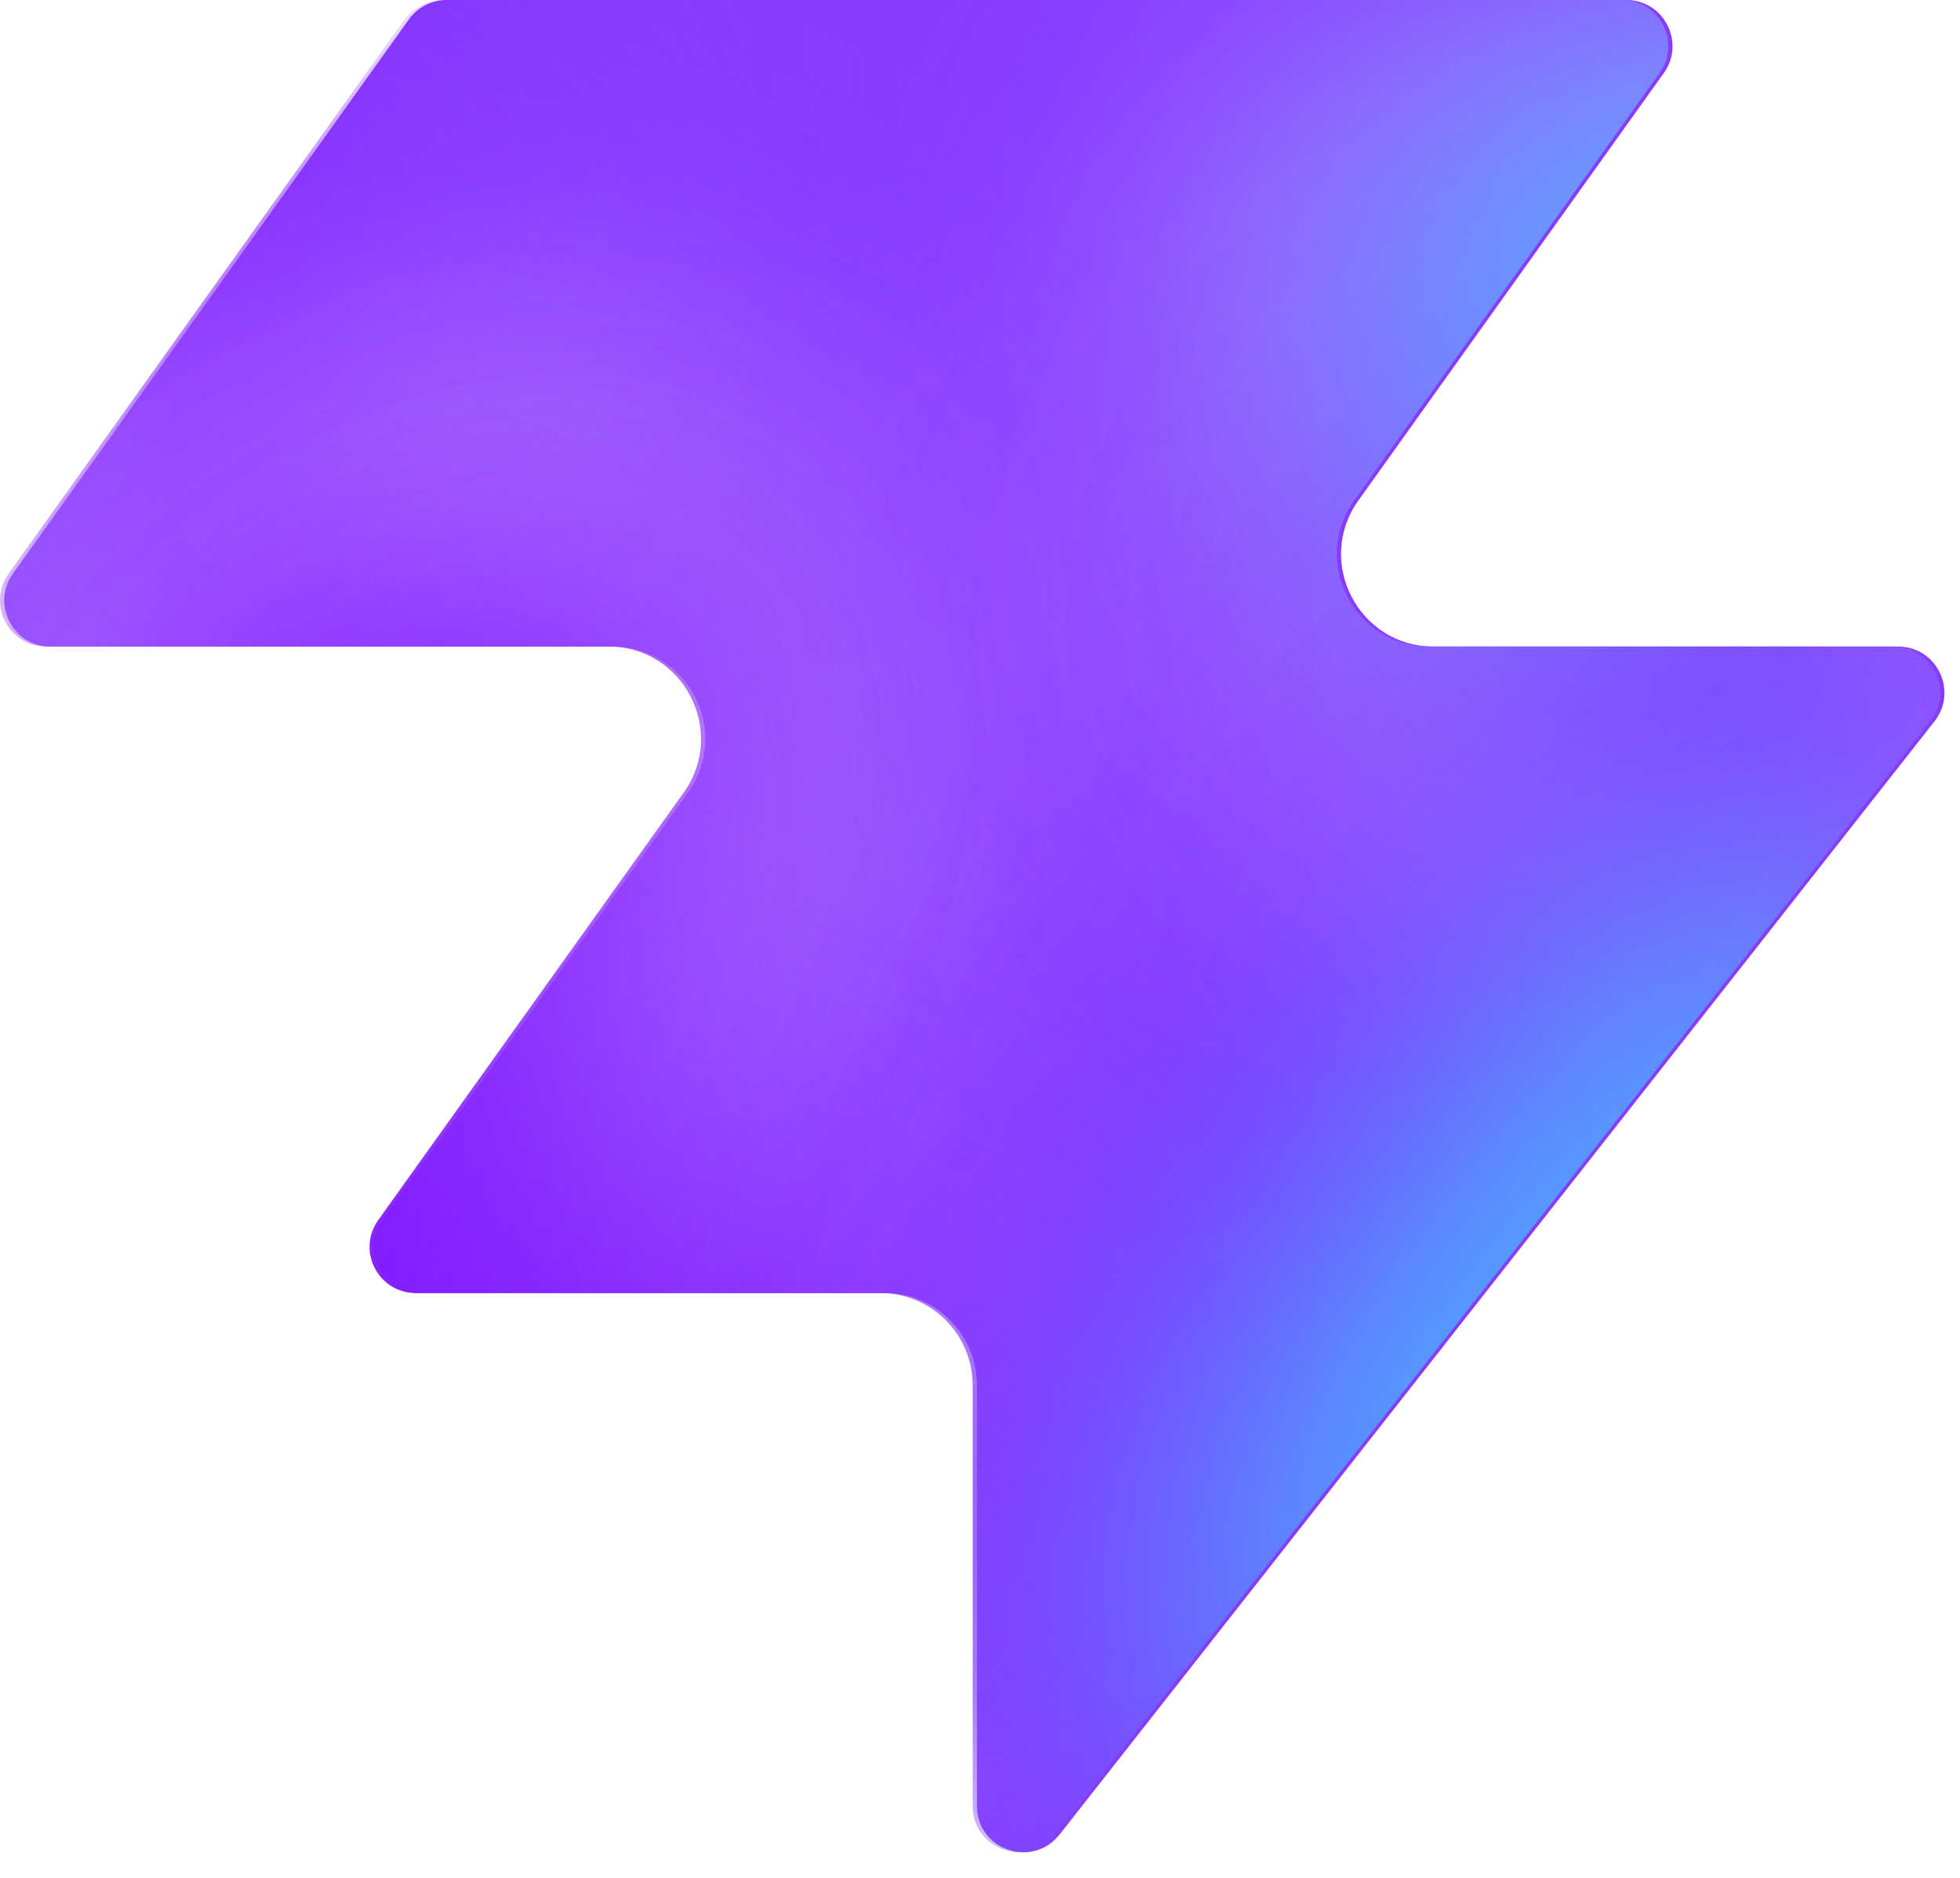
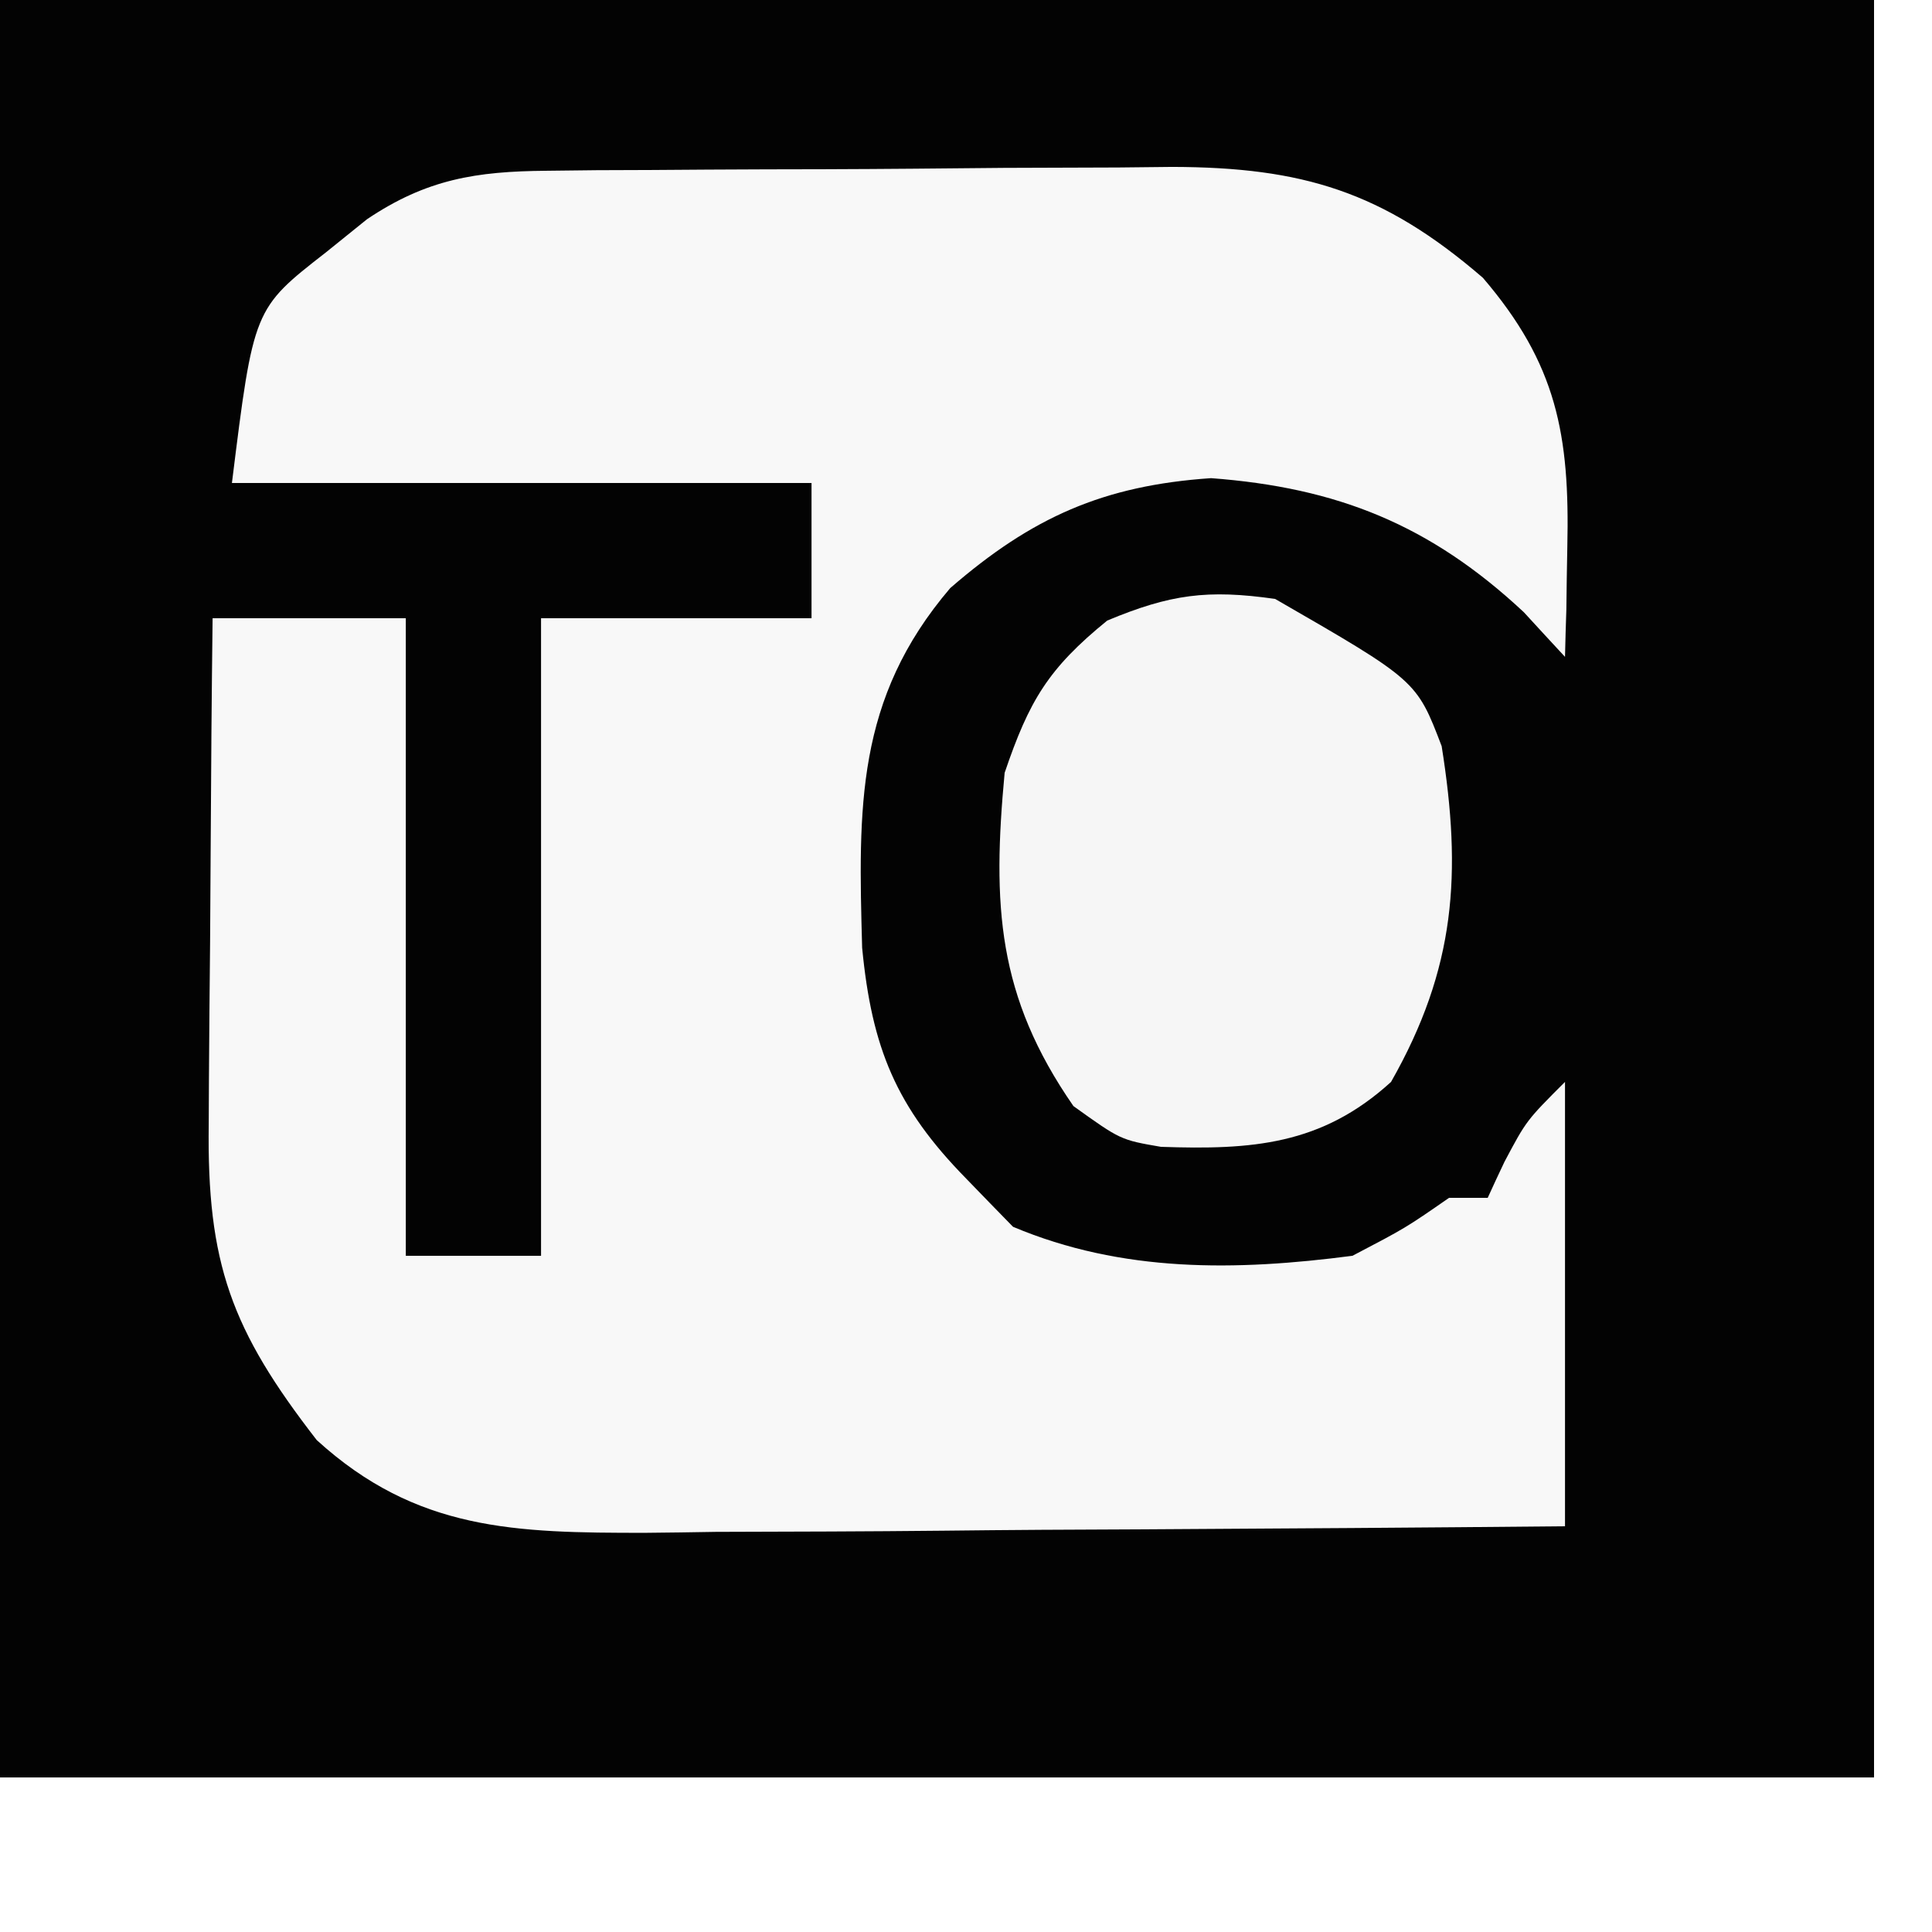
- <svg xmlns="http://www.w3.org/2000/svg" width="48" height="46" fill="none" viewBox="0 0 48 46">
-   <path fill="#863bff" d="M25.946 44.938c-.664.845-2.021.375-2.021-.698V33.937a2.26 2.26 0 0 0-2.262-2.262H10.287c-.92 0-1.456-1.04-.92-1.788l7.48-10.471c1.07-1.497 0-3.578-1.842-3.578H1.237c-.92 0-1.456-1.04-.92-1.788L10.013.474c.214-.297.556-.474.92-.474h28.894c.92 0 1.456 1.04.92 1.788l-7.48 10.471c-1.07 1.498 0 3.579 1.842 3.579h11.377c.943 0 1.473 1.088.89 1.83L25.947 44.94z" style="fill:#863bff;fill:color(display-p3 .525 .23 1);fill-opacity:1" />
-   <mask id="a" width="48" height="46" x="0" y="0" maskUnits="userSpaceOnUse" style="mask-type:alpha">
-     <path fill="#000" d="M25.842 44.938c-.664.844-2.021.375-2.021-.698V33.937a2.26 2.26 0 0 0-2.262-2.262H10.183c-.92 0-1.456-1.04-.92-1.788l7.48-10.471c1.07-1.498 0-3.579-1.842-3.579H1.133c-.92 0-1.456-1.04-.92-1.787L9.91.473c.214-.297.556-.474.92-.474h28.894c.92 0 1.456 1.04.92 1.788l-7.48 10.471c-1.07 1.498 0 3.578 1.842 3.578h11.377c.943 0 1.473 1.088.89 1.832L25.843 44.94z" style="fill:#000;fill-opacity:1" />
-   </mask>
-   <g mask="url(#a)">
-     <g filter="url(#b)">
-       <ellipse cx="5.508" cy="14.704" fill="#ede6ff" rx="5.508" ry="14.704" style="fill:#ede6ff;fill:color(display-p3 .927 .903 1);fill-opacity:1" transform="matrix(.00324 1 1 -.00324 -4.47 31.516)" />
-     </g>
-     <g filter="url(#c)">
-       <ellipse cx="10.399" cy="29.851" fill="#ede6ff" rx="10.399" ry="29.851" style="fill:#ede6ff;fill:color(display-p3 .927 .903 1);fill-opacity:1" transform="matrix(.00324 1 1 -.00324 -39.328 7.883)" />
-     </g>
-     <g filter="url(#d)">
-       <ellipse cx="5.508" cy="30.487" fill="#7e14ff" rx="5.508" ry="30.487" style="fill:#7e14ff;fill:color(display-p3 .492 .077 1);fill-opacity:1" transform="rotate(89.814 -25.913 -14.639)scale(1 -1)" />
-     </g>
-     <g filter="url(#e)">
-       <ellipse cx="5.508" cy="30.599" fill="#7e14ff" rx="5.508" ry="30.599" style="fill:#7e14ff;fill:color(display-p3 .492 .077 1);fill-opacity:1" transform="rotate(89.814 -32.644 -3.334)scale(1 -1)" />
-     </g>
-     <g filter="url(#f)">
-       <ellipse cx="5.508" cy="30.599" fill="#7e14ff" rx="5.508" ry="30.599" style="fill:#7e14ff;fill:color(display-p3 .492 .077 1);fill-opacity:1" transform="matrix(.00324 1 1 -.00324 -34.34 30.47)" />
-     </g>
-     <g filter="url(#g)">
-       <ellipse cx="14.072" cy="22.078" fill="#ede6ff" rx="14.072" ry="22.078" style="fill:#ede6ff;fill:color(display-p3 .927 .903 1);fill-opacity:1" transform="rotate(93.35 24.506 48.493)scale(-1 1)" />
-     </g>
-     <g filter="url(#h)">
-       <ellipse cx="3.47" cy="21.501" fill="#7e14ff" rx="3.47" ry="21.501" style="fill:#7e14ff;fill:color(display-p3 .492 .077 1);fill-opacity:1" transform="rotate(89.009 28.708 47.59)scale(-1 1)" />
-     </g>
-     <g filter="url(#i)">
-       <ellipse cx="3.47" cy="21.501" fill="#7e14ff" rx="3.47" ry="21.501" style="fill:#7e14ff;fill:color(display-p3 .492 .077 1);fill-opacity:1" transform="rotate(89.009 28.708 47.59)scale(-1 1)" />
-     </g>
-     <g filter="url(#j)">
-       <ellipse cx=".387" cy="8.972" fill="#7e14ff" rx="4.407" ry="29.108" style="fill:#7e14ff;fill:color(display-p3 .492 .077 1);fill-opacity:1" transform="rotate(39.51 .387 8.972)" />
-     </g>
-     <g filter="url(#k)">
-       <ellipse cx="47.523" cy="-6.092" fill="#7e14ff" rx="4.407" ry="29.108" style="fill:#7e14ff;fill:color(display-p3 .492 .077 1);fill-opacity:1" transform="rotate(37.892 47.523 -6.092)" />
-     </g>
-     <g filter="url(#l)">
-       <ellipse cx="41.412" cy="6.333" fill="#47bfff" rx="5.971" ry="9.665" style="fill:#47bfff;fill:color(display-p3 .28 .748 1);fill-opacity:1" transform="rotate(37.892 41.412 6.333)" />
-     </g>
-     <g filter="url(#m)">
-       <ellipse cx="-1.879" cy="38.332" fill="#7e14ff" rx="4.407" ry="29.108" style="fill:#7e14ff;fill:color(display-p3 .492 .077 1);fill-opacity:1" transform="rotate(37.892 -1.88 38.332)" />
-     </g>
-     <g filter="url(#n)">
-       <ellipse cx="-1.879" cy="38.332" fill="#7e14ff" rx="4.407" ry="29.108" style="fill:#7e14ff;fill:color(display-p3 .492 .077 1);fill-opacity:1" transform="rotate(37.892 -1.88 38.332)" />
-     </g>
-     <g filter="url(#o)">
-       <ellipse cx="35.651" cy="29.907" fill="#7e14ff" rx="4.407" ry="29.108" style="fill:#7e14ff;fill:color(display-p3 .492 .077 1);fill-opacity:1" transform="rotate(37.892 35.651 29.907)" />
-     </g>
-     <g filter="url(#p)">
-       <ellipse cx="38.418" cy="32.4" fill="#47bfff" rx="5.971" ry="15.297" style="fill:#47bfff;fill:color(display-p3 .28 .748 1);fill-opacity:1" transform="rotate(37.892 38.418 32.4)" />
-     </g>
-   </g>
-   <defs>
-     <filter id="b" width="60.045" height="41.654" x="-19.77" y="16.149" color-interpolation-filters="sRGB" filterUnits="userSpaceOnUse">
-       <feFlood flood-opacity="0" result="BackgroundImageFix" />
-       <feBlend in="SourceGraphic" in2="BackgroundImageFix" result="shape" />
-       <feGaussianBlur result="effect1_foregroundBlur_2002_17158" stdDeviation="7.659" />
-     </filter>
-     <filter id="c" width="90.34" height="51.437" x="-54.613" y="-7.533" color-interpolation-filters="sRGB" filterUnits="userSpaceOnUse">
-       <feFlood flood-opacity="0" result="BackgroundImageFix" />
-       <feBlend in="SourceGraphic" in2="BackgroundImageFix" result="shape" />
-       <feGaussianBlur result="effect1_foregroundBlur_2002_17158" stdDeviation="7.659" />
-     </filter>
-     <filter id="d" width="79.355" height="29.4" x="-49.64" y="2.03" color-interpolation-filters="sRGB" filterUnits="userSpaceOnUse">
-       <feFlood flood-opacity="0" result="BackgroundImageFix" />
-       <feBlend in="SourceGraphic" in2="BackgroundImageFix" result="shape" />
-       <feGaussianBlur result="effect1_foregroundBlur_2002_17158" stdDeviation="4.596" />
-     </filter>
-     <filter id="e" width="79.579" height="29.4" x="-45.045" y="20.029" color-interpolation-filters="sRGB" filterUnits="userSpaceOnUse">
-       <feFlood flood-opacity="0" result="BackgroundImageFix" />
-       <feBlend in="SourceGraphic" in2="BackgroundImageFix" result="shape" />
-       <feGaussianBlur result="effect1_foregroundBlur_2002_17158" stdDeviation="4.596" />
-     </filter>
-     <filter id="f" width="79.579" height="29.4" x="-43.513" y="21.178" color-interpolation-filters="sRGB" filterUnits="userSpaceOnUse">
-       <feFlood flood-opacity="0" result="BackgroundImageFix" />
-       <feBlend in="SourceGraphic" in2="BackgroundImageFix" result="shape" />
-       <feGaussianBlur result="effect1_foregroundBlur_2002_17158" stdDeviation="4.596" />
-     </filter>
-     <filter id="g" width="74.749" height="58.852" x="15.756" y="-17.901" color-interpolation-filters="sRGB" filterUnits="userSpaceOnUse">
-       <feFlood flood-opacity="0" result="BackgroundImageFix" />
-       <feBlend in="SourceGraphic" in2="BackgroundImageFix" result="shape" />
-       <feGaussianBlur result="effect1_foregroundBlur_2002_17158" stdDeviation="7.659" />
-     </filter>
-     <filter id="h" width="61.377" height="25.362" x="23.548" y="2.284" color-interpolation-filters="sRGB" filterUnits="userSpaceOnUse">
-       <feFlood flood-opacity="0" result="BackgroundImageFix" />
-       <feBlend in="SourceGraphic" in2="BackgroundImageFix" result="shape" />
-       <feGaussianBlur result="effect1_foregroundBlur_2002_17158" stdDeviation="4.596" />
-     </filter>
-     <filter id="i" width="61.377" height="25.362" x="23.548" y="2.284" color-interpolation-filters="sRGB" filterUnits="userSpaceOnUse">
-       <feFlood flood-opacity="0" result="BackgroundImageFix" />
-       <feBlend in="SourceGraphic" in2="BackgroundImageFix" result="shape" />
-       <feGaussianBlur result="effect1_foregroundBlur_2002_17158" stdDeviation="4.596" />
-     </filter>
-     <filter id="j" width="56.045" height="63.649" x="-27.636" y="-22.853" color-interpolation-filters="sRGB" filterUnits="userSpaceOnUse">
-       <feFlood flood-opacity="0" result="BackgroundImageFix" />
-       <feBlend in="SourceGraphic" in2="BackgroundImageFix" result="shape" />
-       <feGaussianBlur result="effect1_foregroundBlur_2002_17158" stdDeviation="4.596" />
-     </filter>
-     <filter id="k" width="54.814" height="64.646" x="20.116" y="-38.415" color-interpolation-filters="sRGB" filterUnits="userSpaceOnUse">
-       <feFlood flood-opacity="0" result="BackgroundImageFix" />
-       <feBlend in="SourceGraphic" in2="BackgroundImageFix" result="shape" />
-       <feGaussianBlur result="effect1_foregroundBlur_2002_17158" stdDeviation="4.596" />
-     </filter>
-     <filter id="l" width="33.541" height="35.313" x="24.641" y="-11.323" color-interpolation-filters="sRGB" filterUnits="userSpaceOnUse">
-       <feFlood flood-opacity="0" result="BackgroundImageFix" />
-       <feBlend in="SourceGraphic" in2="BackgroundImageFix" result="shape" />
-       <feGaussianBlur result="effect1_foregroundBlur_2002_17158" stdDeviation="4.596" />
-     </filter>
-     <filter id="m" width="54.814" height="64.646" x="-29.286" y="6.009" color-interpolation-filters="sRGB" filterUnits="userSpaceOnUse">
-       <feFlood flood-opacity="0" result="BackgroundImageFix" />
-       <feBlend in="SourceGraphic" in2="BackgroundImageFix" result="shape" />
-       <feGaussianBlur result="effect1_foregroundBlur_2002_17158" stdDeviation="4.596" />
-     </filter>
-     <filter id="n" width="54.814" height="64.646" x="-29.286" y="6.009" color-interpolation-filters="sRGB" filterUnits="userSpaceOnUse">
-       <feFlood flood-opacity="0" result="BackgroundImageFix" />
-       <feBlend in="SourceGraphic" in2="BackgroundImageFix" result="shape" />
-       <feGaussianBlur result="effect1_foregroundBlur_2002_17158" stdDeviation="4.596" />
-     </filter>
-     <filter id="o" width="54.814" height="64.646" x="8.244" y="-2.416" color-interpolation-filters="sRGB" filterUnits="userSpaceOnUse">
-       <feFlood flood-opacity="0" result="BackgroundImageFix" />
-       <feBlend in="SourceGraphic" in2="BackgroundImageFix" result="shape" />
-       <feGaussianBlur result="effect1_foregroundBlur_2002_17158" stdDeviation="4.596" />
-     </filter>
-     <filter id="p" width="39.409" height="43.623" x="18.713" y="10.588" color-interpolation-filters="sRGB" filterUnits="userSpaceOnUse">
-       <feFlood flood-opacity="0" result="BackgroundImageFix" />
-       <feBlend in="SourceGraphic" in2="BackgroundImageFix" result="shape" />
-       <feGaussianBlur result="effect1_foregroundBlur_2002_17158" stdDeviation="4.596" />
-     </filter>
-   </defs>
+ <svg xmlns="http://www.w3.org/2000/svg" version="1.1" width="100" height="100">
+   <path d="M0 0 C32.01 0 64.02 0 97 0 C97 30.36 97 60.72 97 92 C64.99 92 32.98 92 0 92 C0 61.64 0 31.28 0 0 Z " fill="#030303" transform="translate(0,0)" />
+   <path d="M0 0 C0.86 -0.01 1.72 -0.02 2.61 -0.03 C3.54 -0.03 4.47 -0.04 5.42 -0.04 C6.38 -0.05 7.34 -0.05 8.33 -0.06 C10.35 -0.07 12.38 -0.08 14.41 -0.08 C17.51 -0.09 20.6 -0.12 23.69 -0.15 C25.67 -0.16 27.64 -0.16 29.61 -0.17 C30.53 -0.18 31.45 -0.19 32.4 -0.2 C39.11 -0.18 43.28 1.06 48.47 5.54 C52.29 10 52.97 13.66 52.84 19.47 C52.82 20.54 52.8 21.61 52.79 22.71 C52.76 23.52 52.74 24.33 52.72 25.16 C52.01 24.4 51.31 23.63 50.59 22.85 C45.73 18.31 40.92 16.4 34.4 15.91 C28.82 16.29 25.12 17.94 20.9 21.6 C16 27.34 16.14 32.97 16.34 40.22 C16.84 45.41 18.1 48.47 21.72 52.16 C22.52 52.99 23.32 53.81 24.15 54.66 C29.8 57.04 35.68 56.95 41.72 56.16 C44.47 54.72 44.47 54.72 46.72 53.16 C47.38 53.16 48.04 53.16 48.72 53.16 C49 52.54 49.29 51.92 49.59 51.29 C50.72 49.16 50.72 49.16 52.72 47.16 C52.72 54.75 52.72 62.34 52.72 70.16 C45.39 70.23 38.06 70.28 30.73 70.32 C27.33 70.33 23.92 70.35 20.52 70.39 C16.6 70.43 12.69 70.44 8.77 70.45 C6.95 70.48 6.95 70.48 5.09 70.5 C-1.59 70.5 -6.72 70.41 -11.89 65.7 C-16.32 59.99 -17.58 56.55 -17.48 49.33 C-17.48 48.58 -17.47 47.83 -17.47 47.06 C-17.46 44.68 -17.43 42.3 -17.41 39.91 C-17.4 38.29 -17.39 36.67 -17.38 35.05 C-17.36 31.09 -17.33 27.12 -17.28 23.16 C-13.98 23.16 -10.68 23.16 -7.28 23.16 C-7.28 34.05 -7.28 44.94 -7.28 56.16 C-4.97 56.16 -2.66 56.16 -0.28 56.16 C-0.28 45.27 -0.28 34.38 -0.28 23.16 C4.34 23.16 8.96 23.16 13.72 23.16 C13.72 20.85 13.72 18.54 13.72 16.16 C3.82 16.16 -6.08 16.16 -16.28 16.16 C-15.16 7.14 -15.16 7.14 -11.41 4.22 C-10.71 3.66 -10.01 3.09 -9.29 2.51 C-6.2 0.43 -3.63 0.03 0 0 Z " fill="#F8F8F8" transform="translate(28.28442,8.838867)" />
+   <path d="M0 0 C7.32 4.22 7.32 4.22 8.62 7.62 C9.67 14.22 9.35 19.11 6 25 C2.4 28.28 -1.22 28.52 -5.91 28.36 C-8 28 -8 28 -10.44 26.25 C-14.39 20.55 -14.64 15.85 -14 9 C-12.73 5.26 -11.74 3.6 -8.69 1.12 C-5.43 -0.24 -3.5 -0.5 0 0 Z " fill="#F6F6F6" transform="translate(66,31)" />
</svg>
